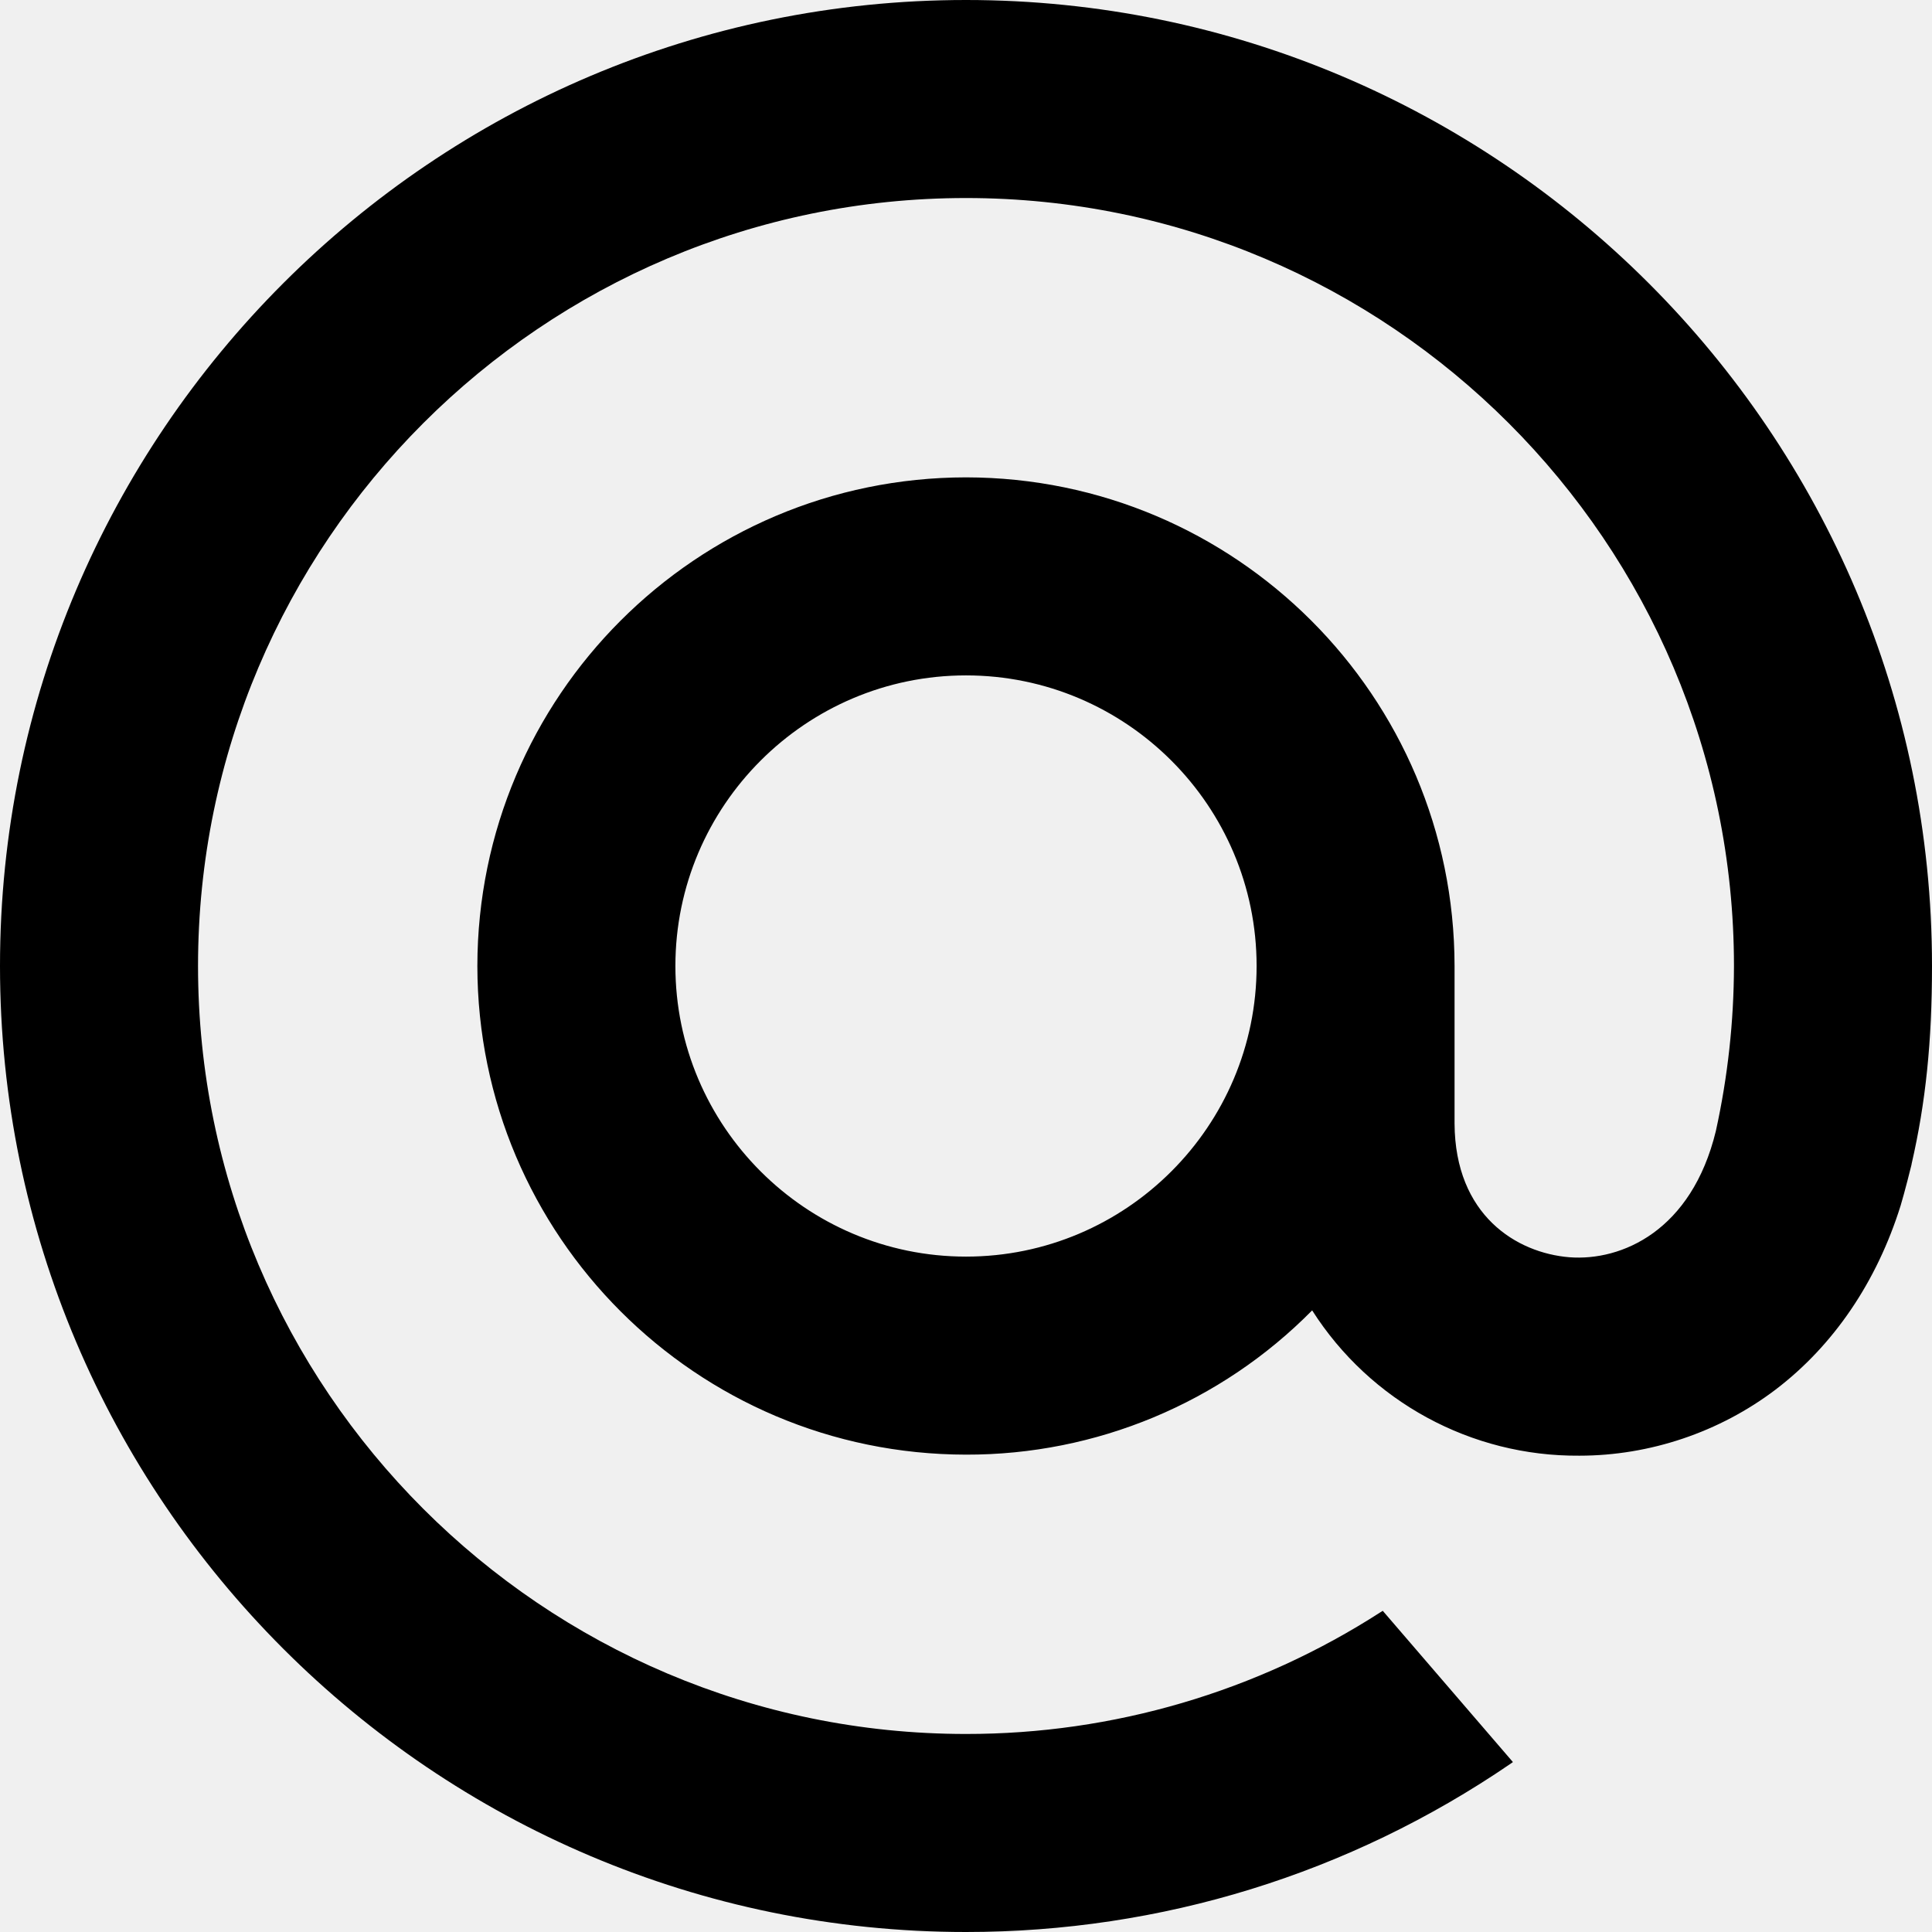
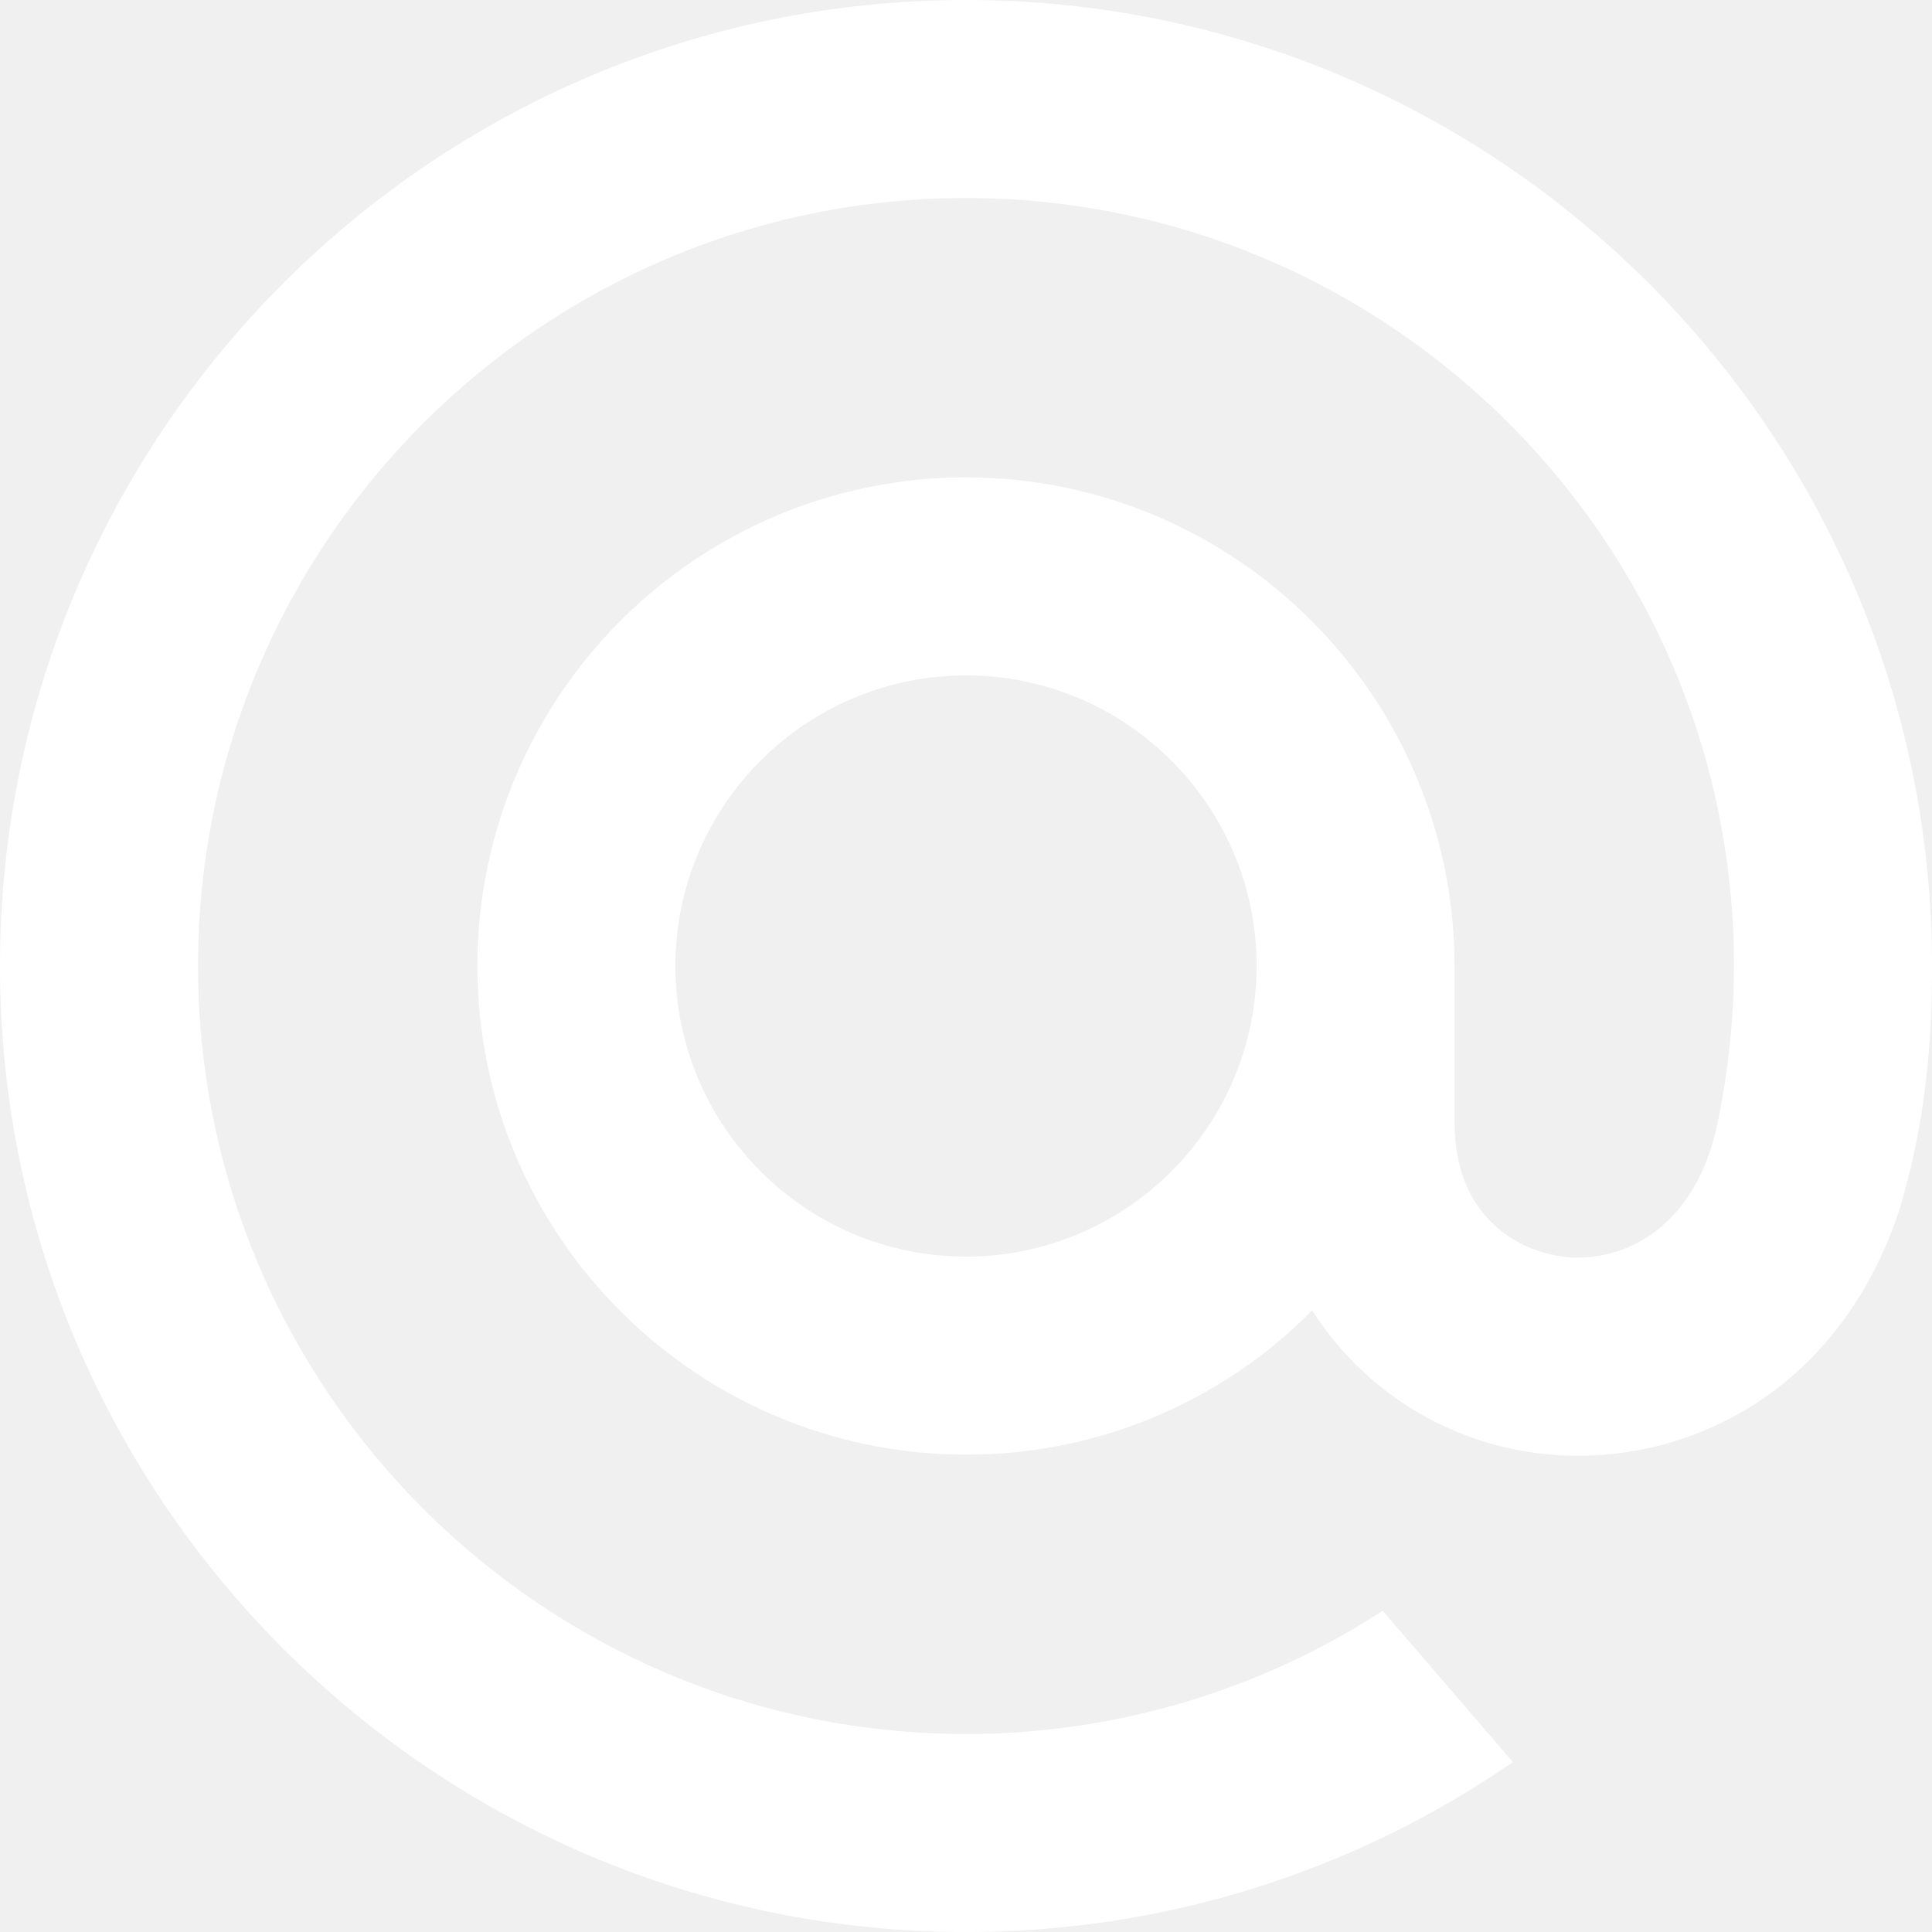
- <svg xmlns="http://www.w3.org/2000/svg" role="img" viewBox="0 0 24 24">
+ <svg xmlns="http://www.w3.org/2000/svg" role="img" viewBox="0 0 24 24" fill="white">
  <path d="M15.61 12c0 1.99-1.62 3.61-3.61 3.61-1.99 0-3.61-1.62-3.61-3.61 0-1.99 1.62-3.61 3.61-3.61 1.99 0 3.61 1.62 3.61 3.61M12 0C5.383 0 0 5.383 0 12s5.383 12 12 12c2.424 0 4.761-.722 6.76-2.087l.034-.024-1.617-1.879-.027.017A9.494 9.494 0 0 1 12 21.54c-5.26 0-9.54-4.28-9.54-9.54 0-5.26 4.28-9.54 9.54-9.54 5.26 0 9.54 4.28 9.54 9.54a9.63 9.63 0 0 1-.225 2.05c-.301 1.239-1.169 1.618-1.82 1.568-.654-.053-1.42-.52-1.426-1.661V12A6.076 6.076 0 0 0 12 5.93 6.076 6.076 0 0 0 5.93 12 6.076 6.076 0 0 0 12 18.07a6.02 6.02 0 0 0 4.3-1.792 3.9 3.9 0 0 0 3.32 1.805c.874 0 1.74-.292 2.437-.821.719-.547 1.256-1.336 1.553-2.285.047-.154.135-.504.135-.507l.002-.013c.175-.76.253-1.52.253-2.457 0-6.617-5.383-12-12-12" />
</svg>
